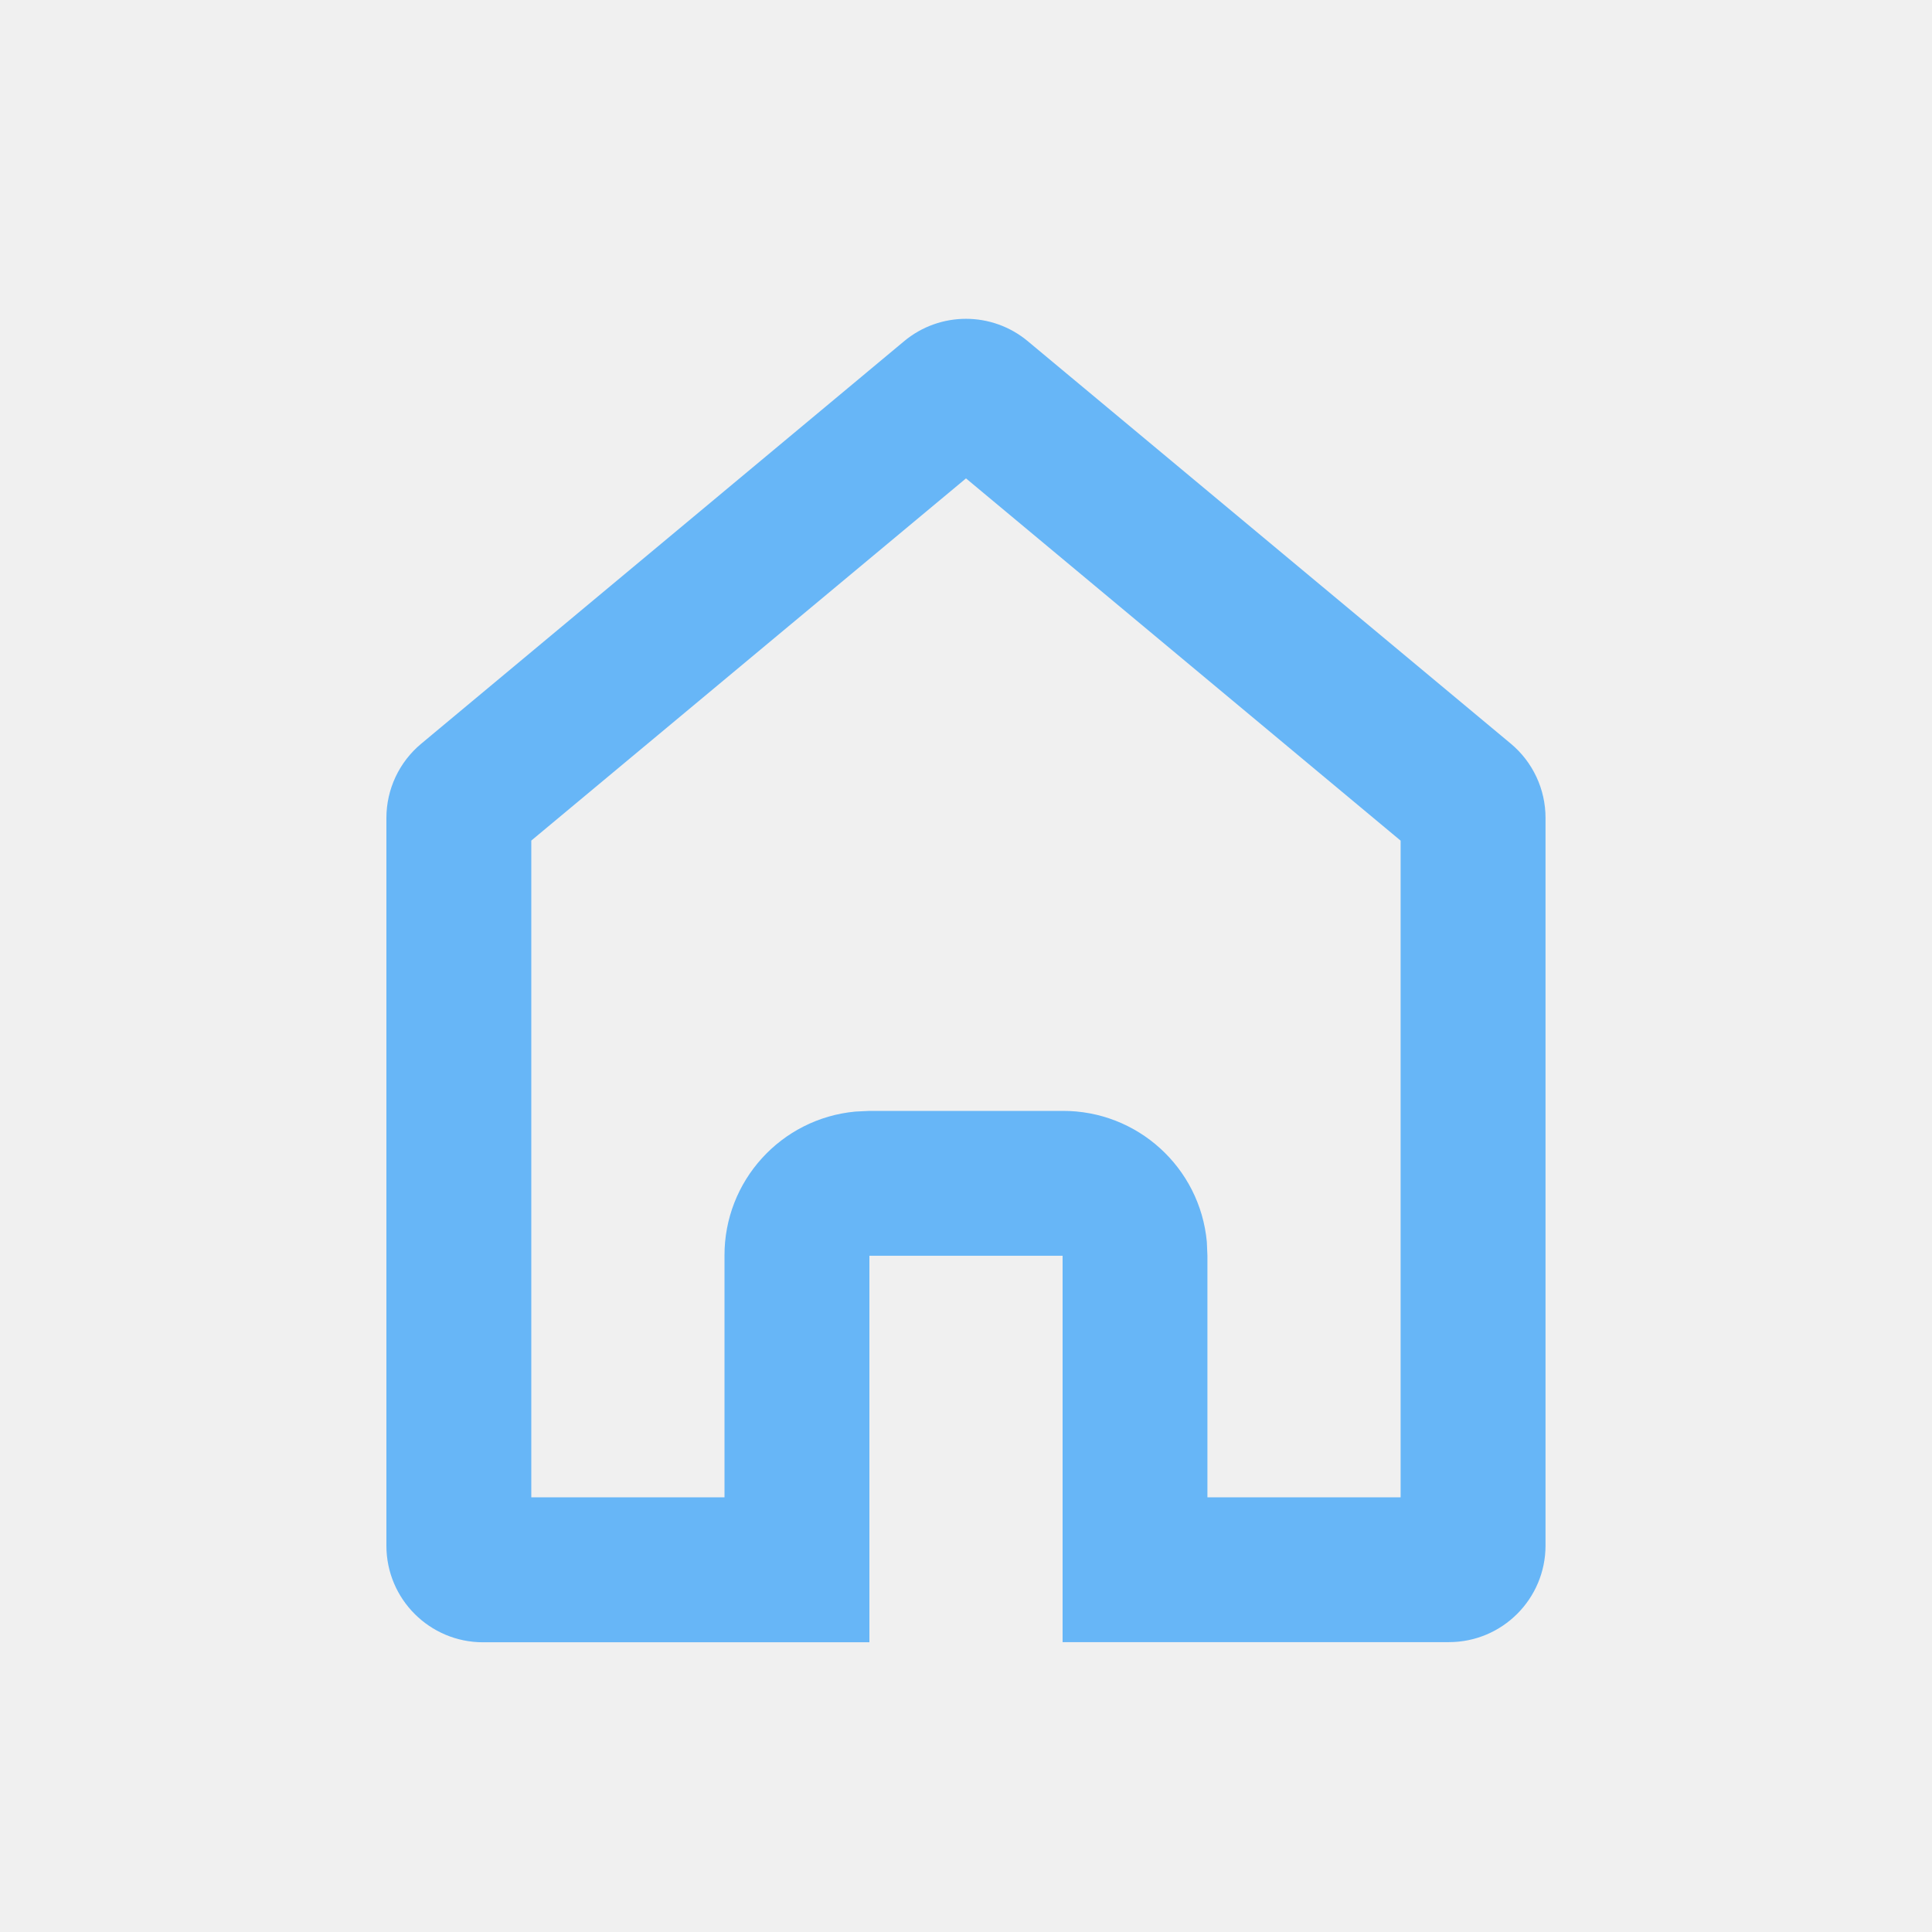
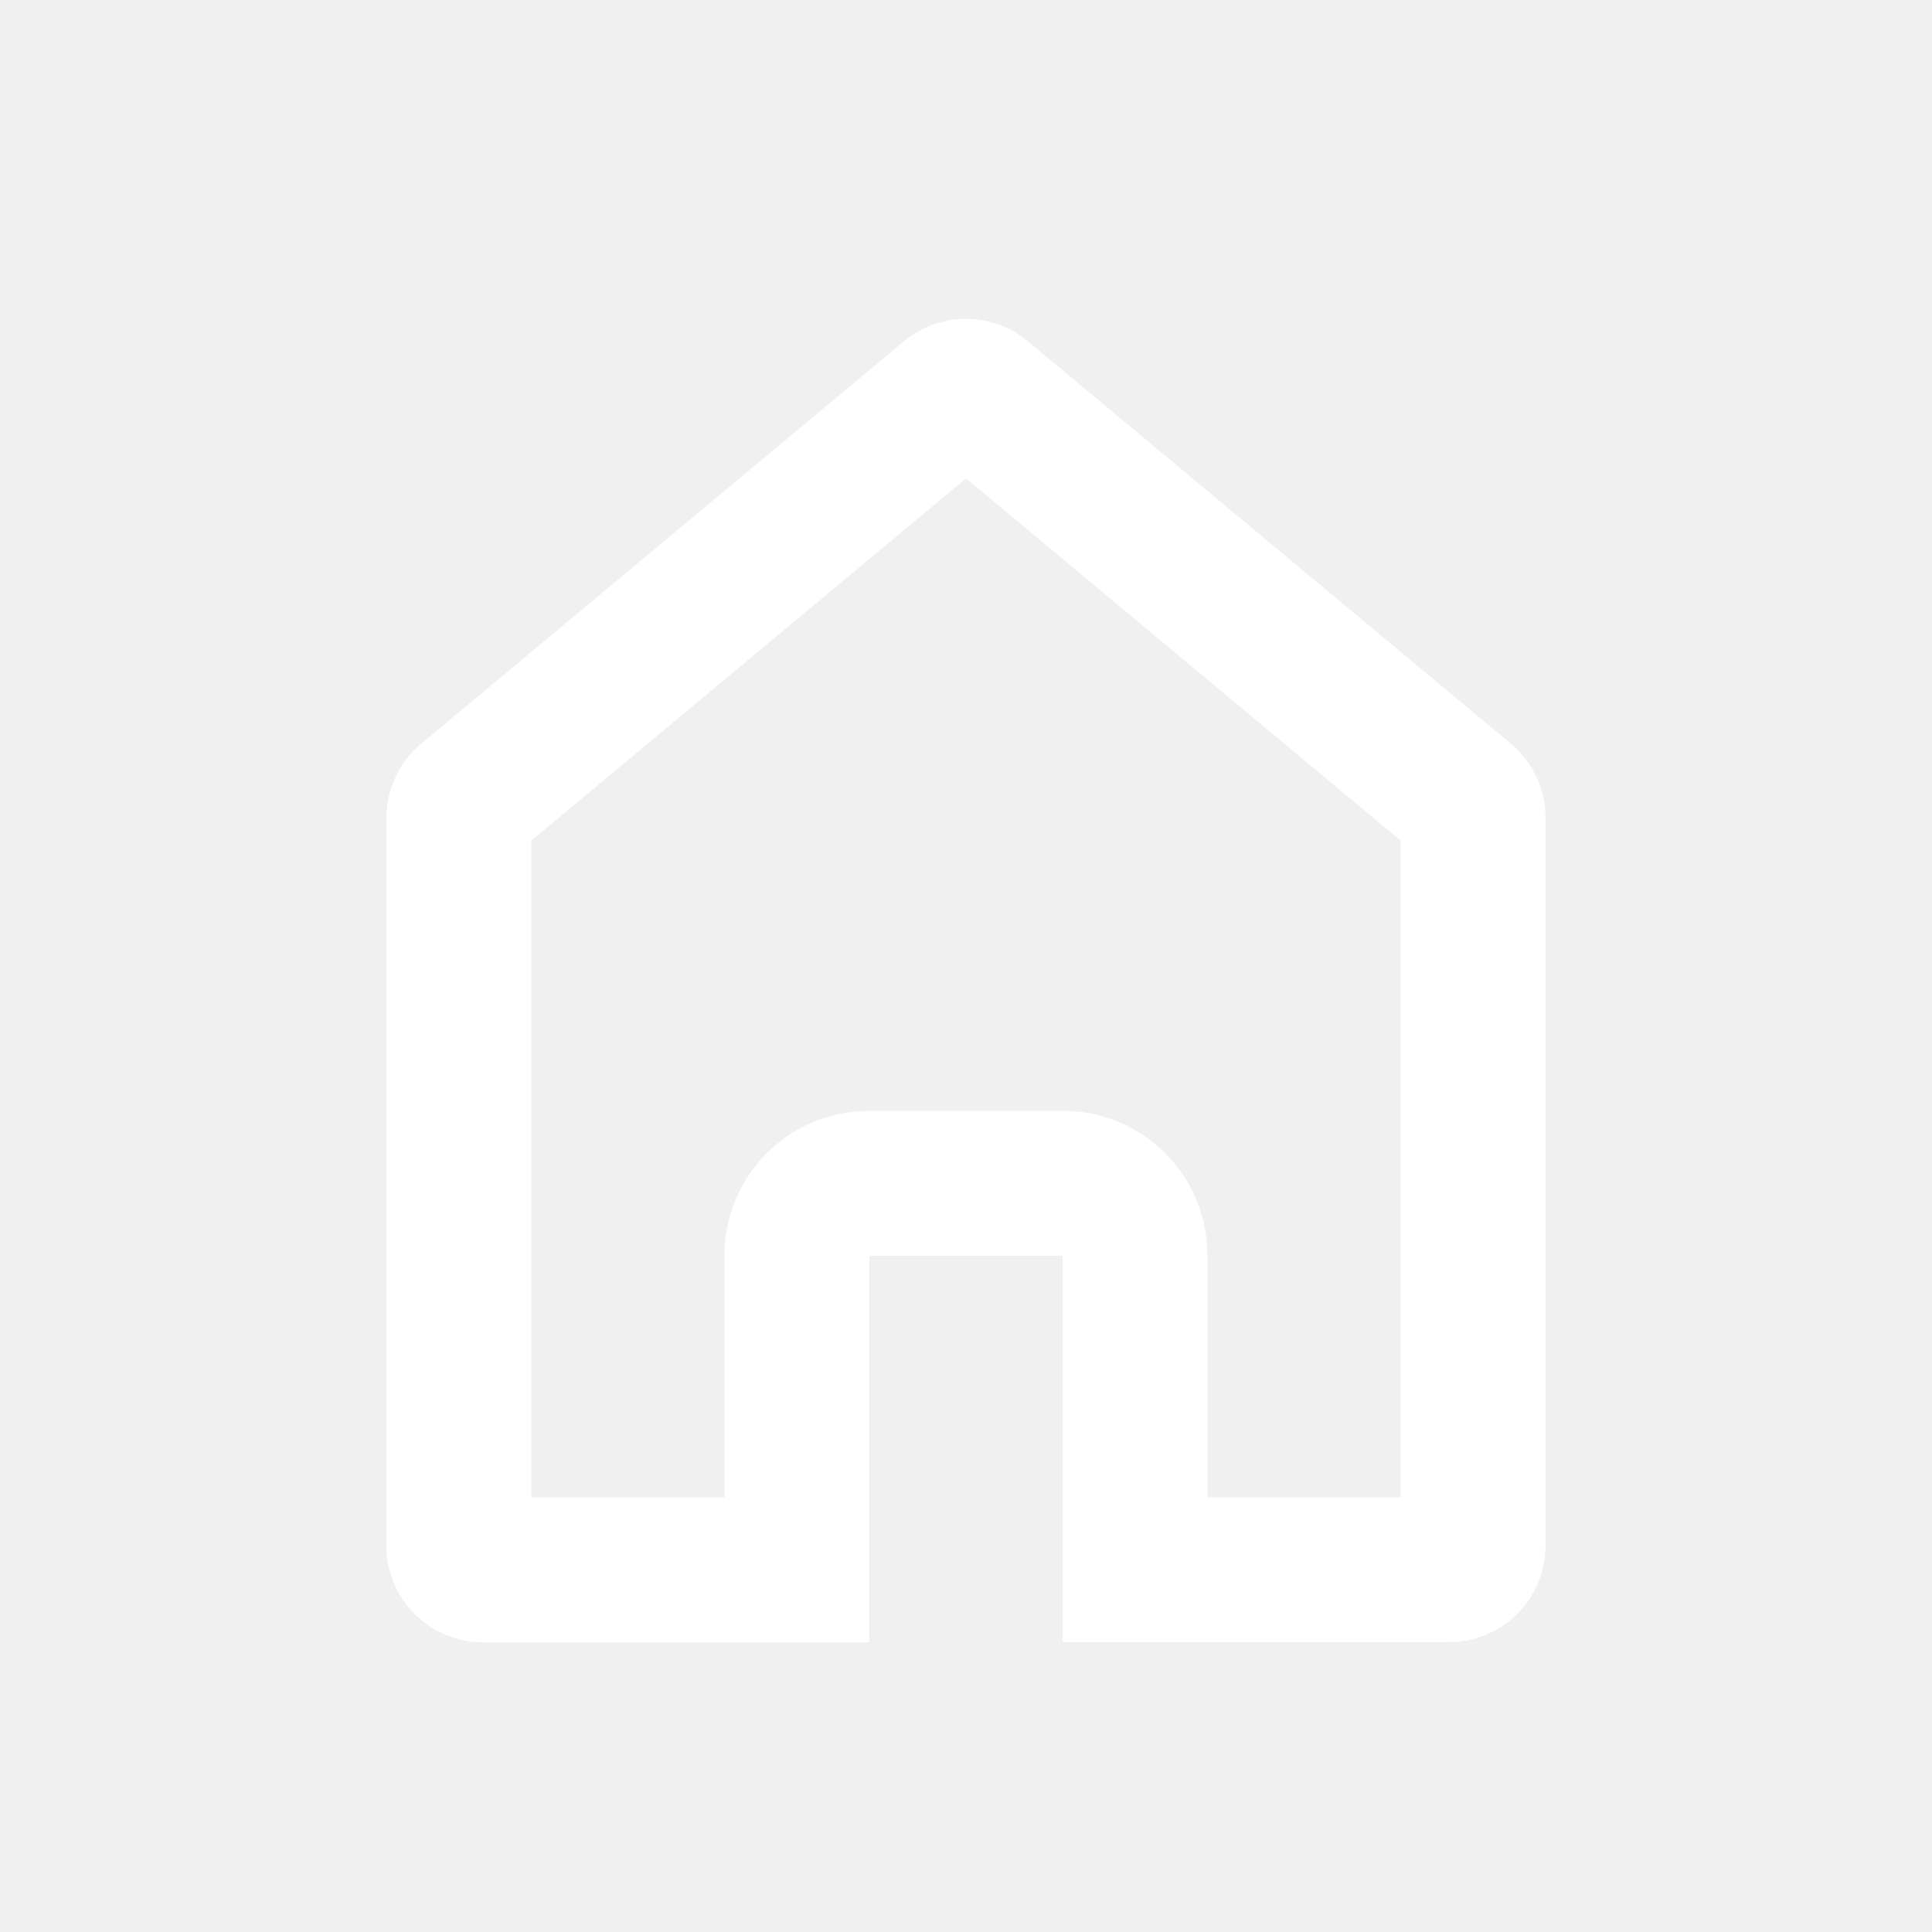
<svg xmlns="http://www.w3.org/2000/svg" id="Icon_Trending" data-name="Icon/Trending" width="26" height="26" viewBox="0 0 26 26">
-   <path id="Home" d="M6.5,17.809H1.3a1.3,1.3,0,0,1-1.3-1.3V6.717a1.3,1.3,0,0,1,.468-1L6.967.3A1.3,1.3,0,0,1,8.632.3l6.5,5.416a1.3,1.3,0,0,1,.467,1v9.791a1.3,1.3,0,0,1-1.3,1.3H9.1v-5.2H6.5v5.2Zm0-7.151H9.1a1.941,1.941,0,0,1,1.941,1.762l.008.188v3.25h2.6V7.021L7.8,2.146,1.95,7.02v8.838h2.6v-3.25a1.941,1.941,0,0,1,1.762-1.941Z" transform="translate(5.2 4.292)" fill="#67b6f7" />
+   <path id="Home" d="M6.5,17.809H1.3a1.3,1.3,0,0,1-1.3-1.3V6.717a1.3,1.3,0,0,1,.468-1L6.967.3A1.3,1.3,0,0,1,8.632.3l6.5,5.416a1.3,1.3,0,0,1,.467,1v9.791a1.3,1.3,0,0,1-1.3,1.3H9.1v-5.2H6.5v5.2Zm0-7.151H9.1a1.941,1.941,0,0,1,1.941,1.762l.008.188v3.25h2.6V7.021L7.8,2.146,1.95,7.02v8.838h2.6v-3.25a1.941,1.941,0,0,1,1.762-1.941Z" transform="translate(5.2 4.292)" fill="#fff" />
</svg>
